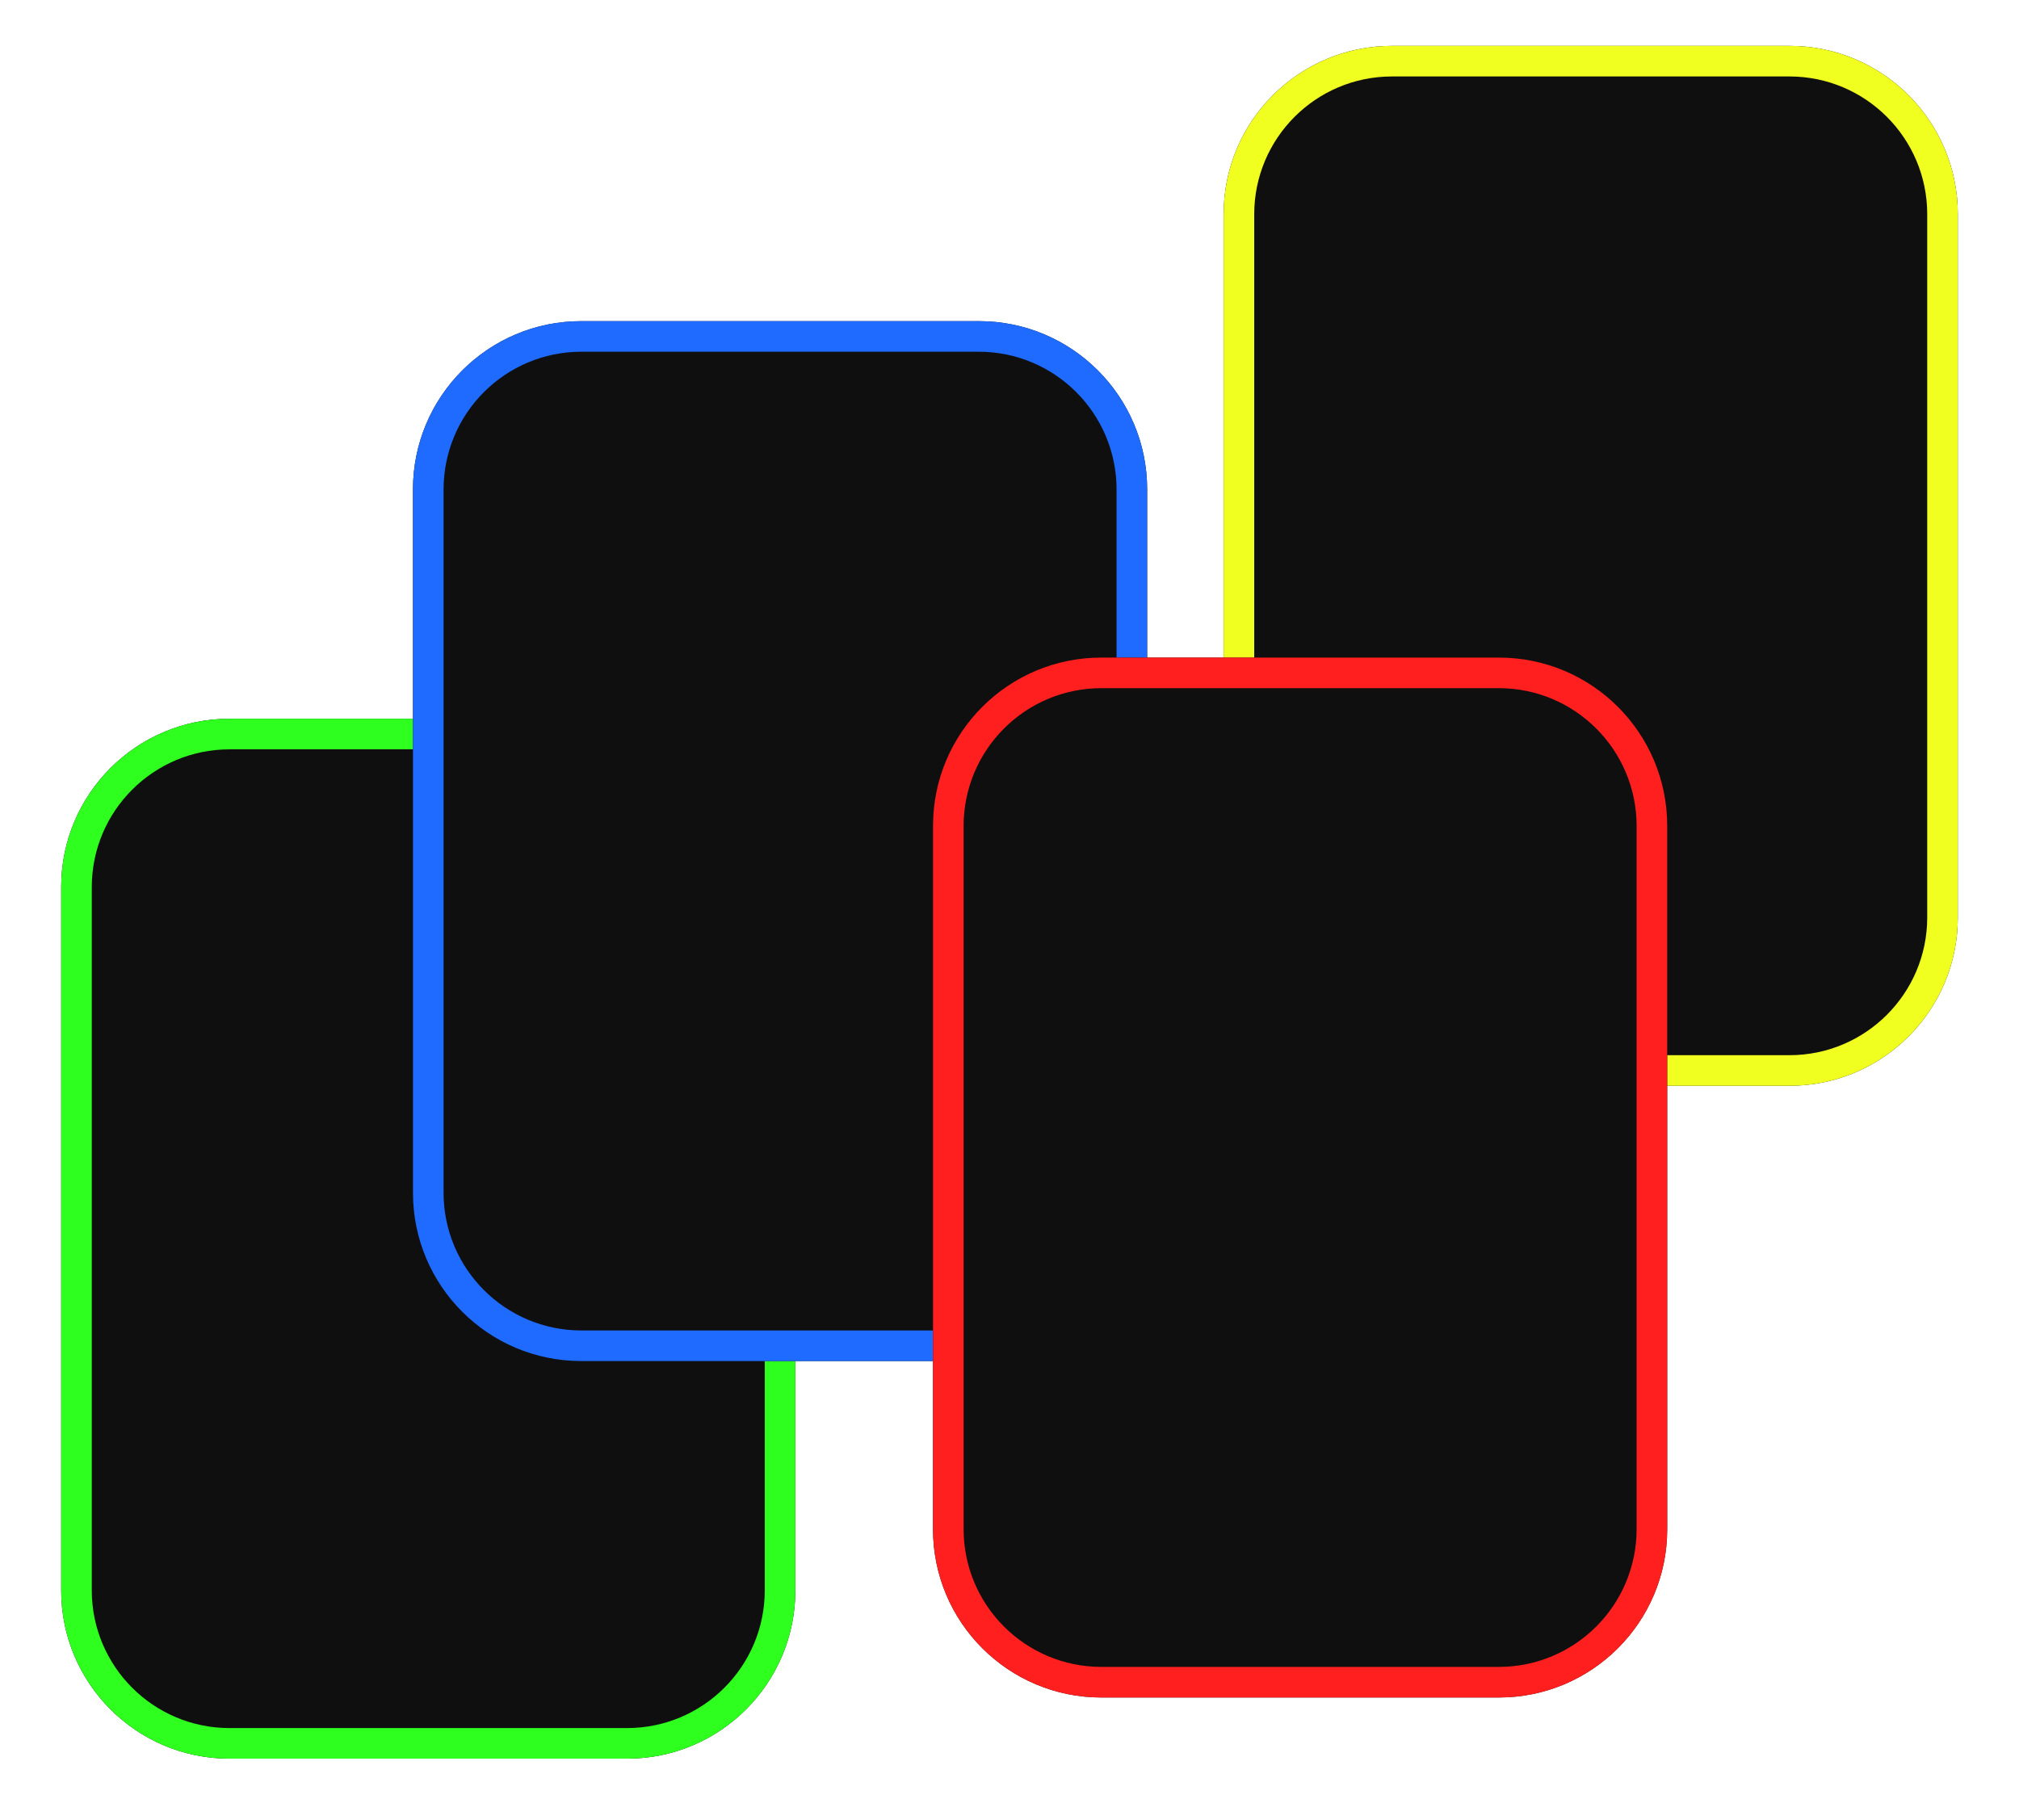
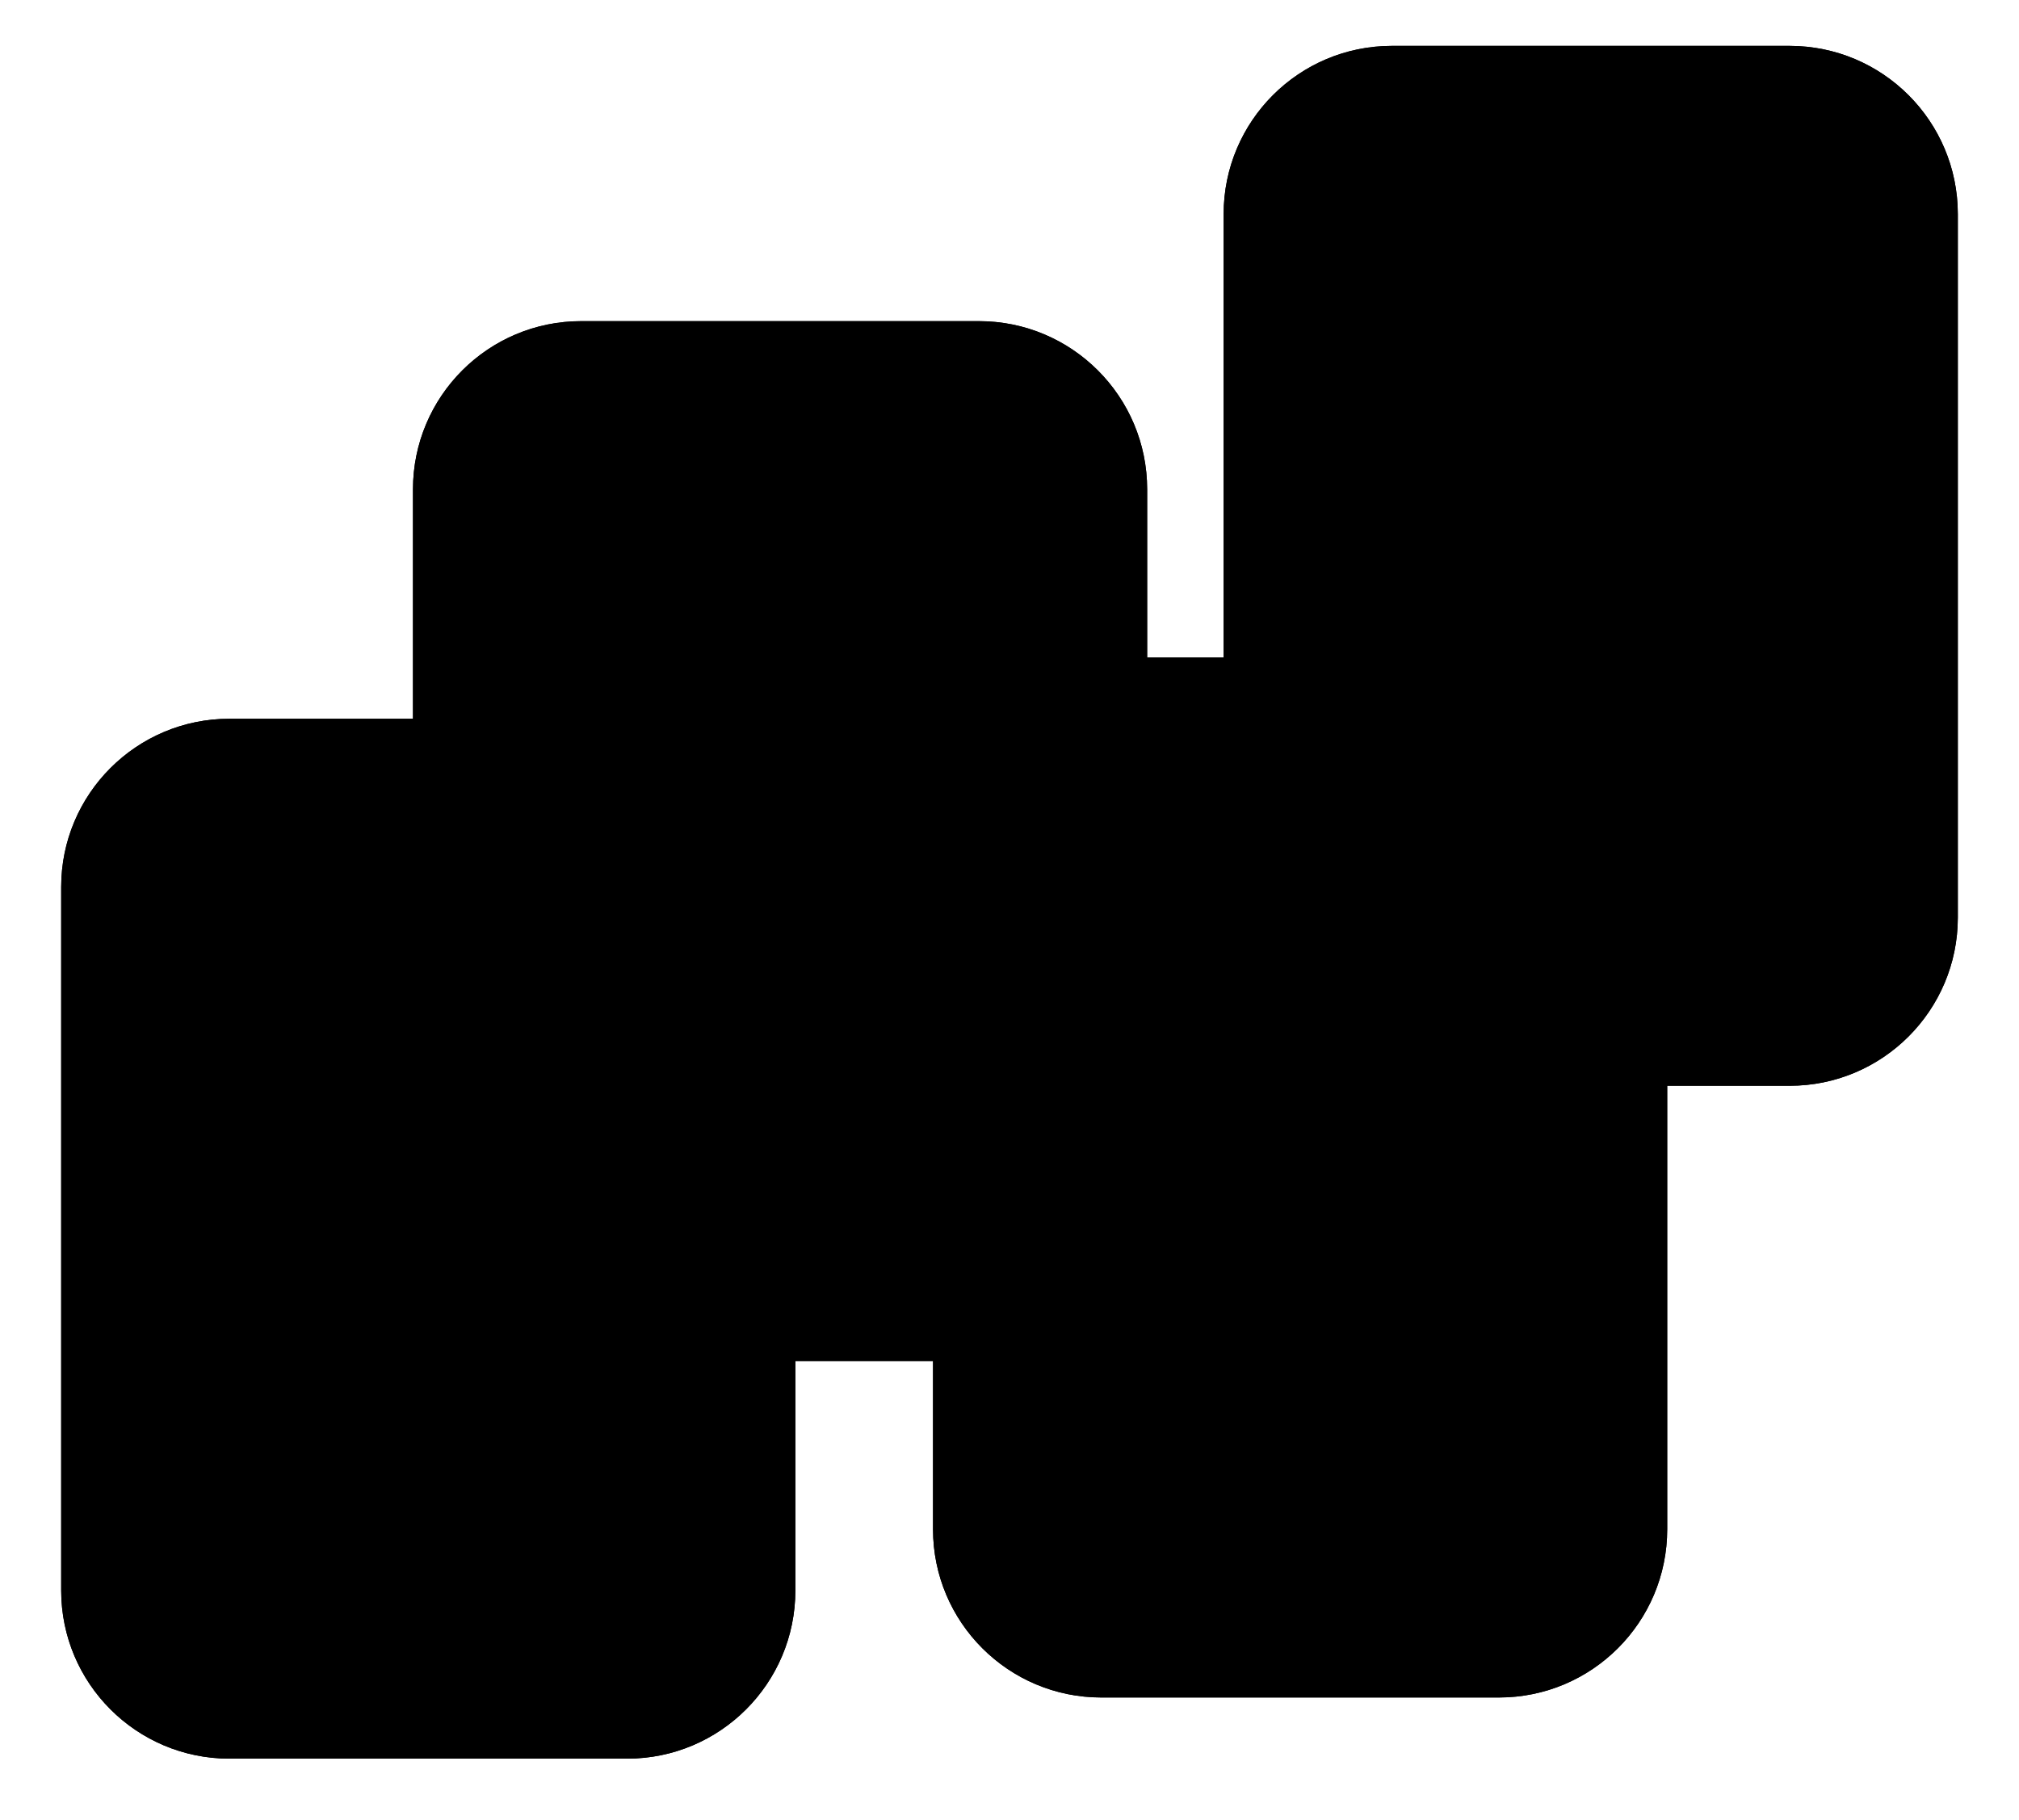
<svg xmlns="http://www.w3.org/2000/svg" width="132" height="119" viewBox="0 0 132 119">
  <defs>
    <clipPath id="clip-Wil_4_Center">
      <rect width="132" height="119" />
    </clipPath>
  </defs>
  <g id="Wil_4_Center" data-name="Wil+4_Center" clip-path="url(#clip-Wil_4_Center)">
    <g id="Gruppe_103" data-name="Gruppe 103" transform="translate(-9 -15)">
-       <path id="Pfad_72" data-name="Pfad 72" d="M11,0H37A11,11,0,0,1,48,11V57A11,11,0,0,1,37,68H11A11,11,0,0,1,0,57V11A11,11,0,0,1,11,0Z" transform="translate(13 62)" fill="#0f0f0f" />
-       <path id="Pfad_72_-_Kontur" data-name="Pfad 72 - Kontur" d="M11,2a9.01,9.01,0,0,0-9,9V57a9.01,9.01,0,0,0,9,9H37a9.01,9.01,0,0,0,9-9V11a9.01,9.01,0,0,0-9-9H11m0-2H37A11,11,0,0,1,48,11V57A11,11,0,0,1,37,68H11A11,11,0,0,1,0,57V11A11,11,0,0,1,11,0Z" transform="translate(13 62)" fill="#2eff1f" />
-       <rect id="Rechteck_85" data-name="Rechteck 85" width="48" height="68" rx="11" transform="translate(36 36)" fill="#0f0f0f" />
-       <path id="Rechteck_85_-_Kontur" data-name="Rechteck 85 - Kontur" d="M11,2a9.01,9.01,0,0,0-9,9V57a9.01,9.01,0,0,0,9,9H37a9.01,9.01,0,0,0,9-9V11a9.01,9.01,0,0,0-9-9H11m0-2H37A11,11,0,0,1,48,11V57A11,11,0,0,1,37,68H11A11,11,0,0,1,0,57V11A11,11,0,0,1,11,0Z" transform="translate(36 36)" fill="#1f6bff" />
-       <rect id="Rechteck_86" data-name="Rechteck 86" width="48" height="68" rx="11" transform="translate(89 18)" fill="#0f0f0f" />
-       <path id="Rechteck_86_-_Kontur" data-name="Rechteck 86 - Kontur" d="M11,2a9.01,9.01,0,0,0-9,9V57a9.01,9.01,0,0,0,9,9H37a9.01,9.01,0,0,0,9-9V11a9.01,9.01,0,0,0-9-9H11m0-2H37A11,11,0,0,1,48,11V57A11,11,0,0,1,37,68H11A11,11,0,0,1,0,57V11A11,11,0,0,1,11,0Z" transform="translate(89 18)" fill="#f0ff1f" />
-       <rect id="Rechteck_87" data-name="Rechteck 87" width="48" height="68" rx="11" transform="translate(70 58)" fill="#0f0f0f" />
-       <path id="Rechteck_87_-_Kontur" data-name="Rechteck 87 - Kontur" d="M11,2a9.01,9.01,0,0,0-9,9V57a9.01,9.01,0,0,0,9,9H37a9.01,9.01,0,0,0,9-9V11a9.01,9.01,0,0,0-9-9H11m0-2H37A11,11,0,0,1,48,11V57A11,11,0,0,1,37,68H11A11,11,0,0,1,0,57V11A11,11,0,0,1,11,0Z" transform="translate(70 58)" fill="#ff1f1f" />
+       <path id="Pfad_72" class="fill-background fill-green-selected" data-name="Pfad 72" d="M11,0H37A11,11,0,0,1,48,11V57A11,11,0,0,1,37,68H11A11,11,0,0,1,0,57V11A11,11,0,0,1,11,0Z" transform="translate(13 62)" />
+       <path id="Pfad_72_-_Kontur" class="fill-green" data-name="Pfad 72 - Kontur" d="M11,2a9.01,9.01,0,0,0-9,9V57a9.01,9.01,0,0,0,9,9H37a9.01,9.01,0,0,0,9-9V11a9.01,9.01,0,0,0-9-9H11m0-2H37A11,11,0,0,1,48,11V57A11,11,0,0,1,37,68H11A11,11,0,0,1,0,57V11A11,11,0,0,1,11,0Z" transform="translate(13 62)" />
+       <rect id="Rechteck_85" class="fill-background fill-blue-selected" data-name="Rechteck 85" width="48" height="68" rx="11" transform="translate(36 36)" />
+       <path id="Rechteck_85_-_Kontur" class="fill-blue" data-name="Rechteck 85 - Kontur" d="M11,2a9.01,9.01,0,0,0-9,9V57a9.01,9.01,0,0,0,9,9H37a9.01,9.01,0,0,0,9-9V11a9.01,9.01,0,0,0-9-9H11m0-2H37A11,11,0,0,1,48,11V57A11,11,0,0,1,37,68H11A11,11,0,0,1,0,57V11A11,11,0,0,1,11,0Z" transform="translate(36 36)" />
+       <rect id="Rechteck_86" class="fill-background fill-yellow-selected" data-name="Rechteck 86" width="48" height="68" rx="11" transform="translate(89 18)" />
+       <path id="Rechteck_86_-_Kontur" class="fill-yellow" data-name="Rechteck 86 - Kontur" d="M11,2a9.01,9.01,0,0,0-9,9V57a9.01,9.01,0,0,0,9,9H37a9.01,9.01,0,0,0,9-9V11a9.01,9.01,0,0,0-9-9H11m0-2H37A11,11,0,0,1,48,11V57A11,11,0,0,1,37,68H11A11,11,0,0,1,0,57V11A11,11,0,0,1,11,0Z" transform="translate(89 18)" />
+       <rect id="Rechteck_87" class="fill-background fill-red-selected" data-name="Rechteck 87" width="48" height="68" rx="11" transform="translate(70 58)" />
+       <path id="Rechteck_87_-_Kontur" class="fill-red" data-name="Rechteck 87 - Kontur" d="M11,2a9.01,9.01,0,0,0-9,9V57a9.01,9.01,0,0,0,9,9H37a9.01,9.01,0,0,0,9-9V11a9.01,9.01,0,0,0-9-9H11m0-2H37A11,11,0,0,1,48,11V57A11,11,0,0,1,37,68H11A11,11,0,0,1,0,57V11A11,11,0,0,1,11,0Z" transform="translate(70 58)" />
    </g>
  </g>
</svg>
